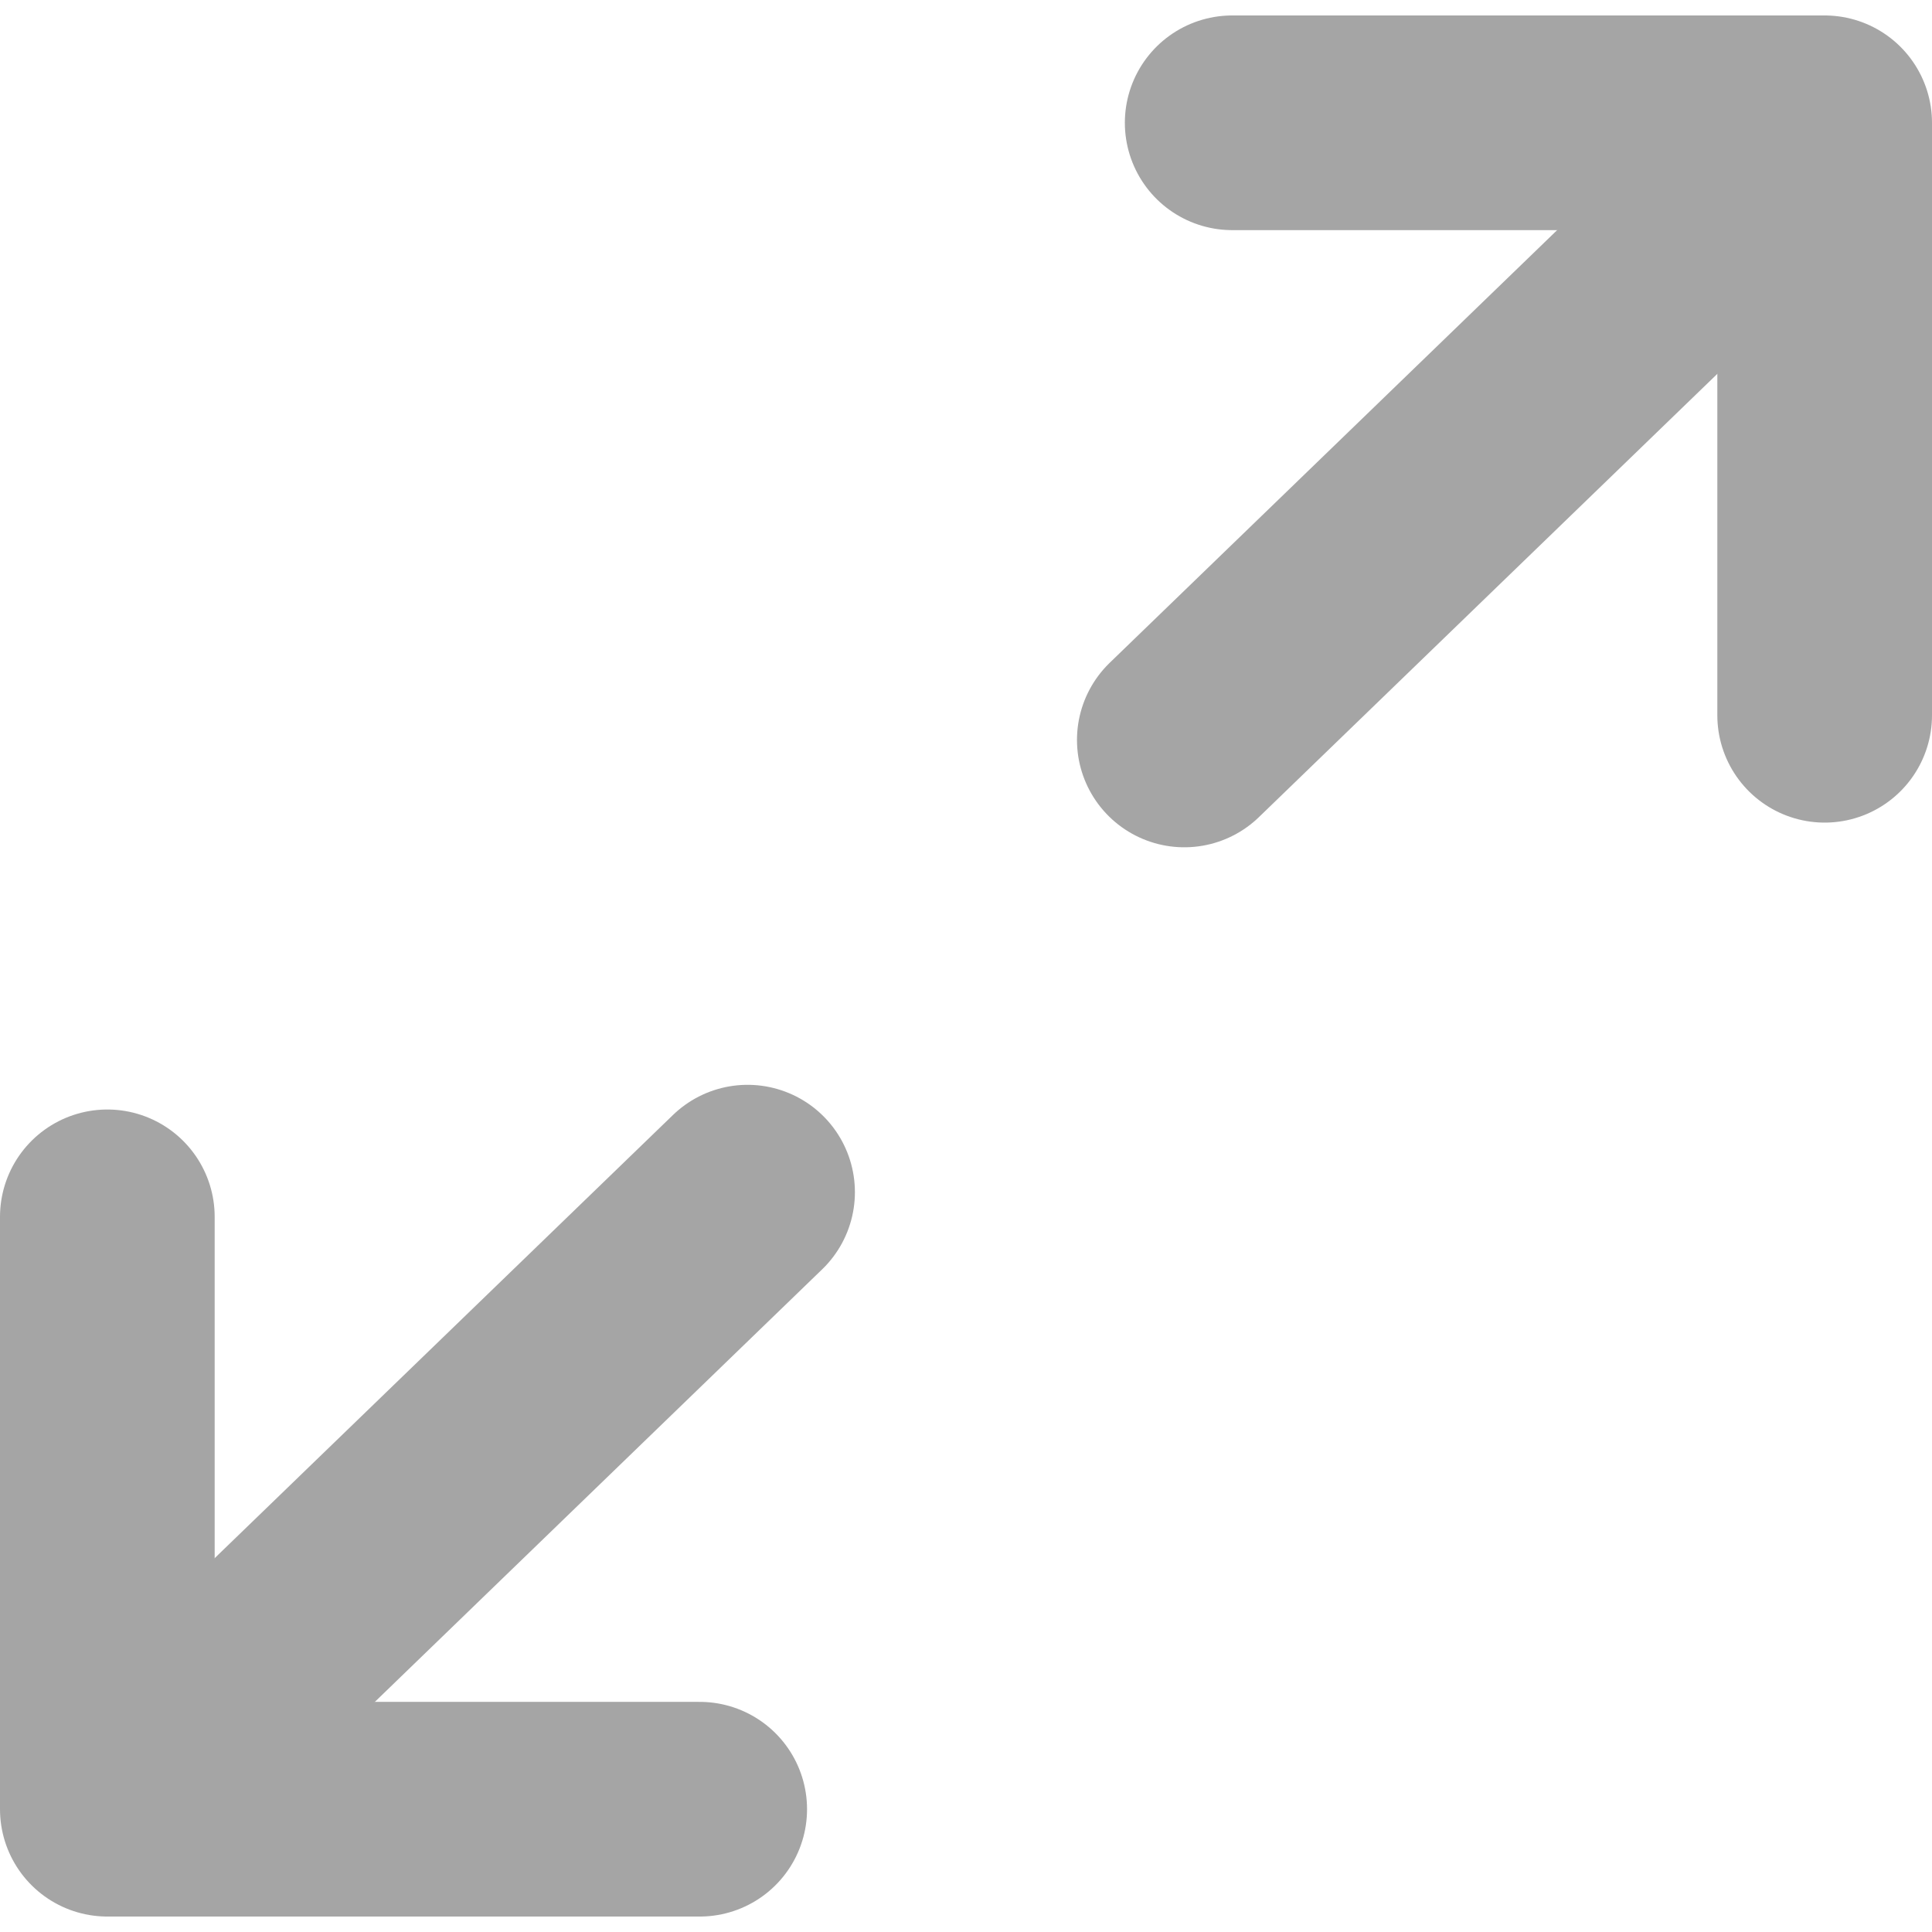
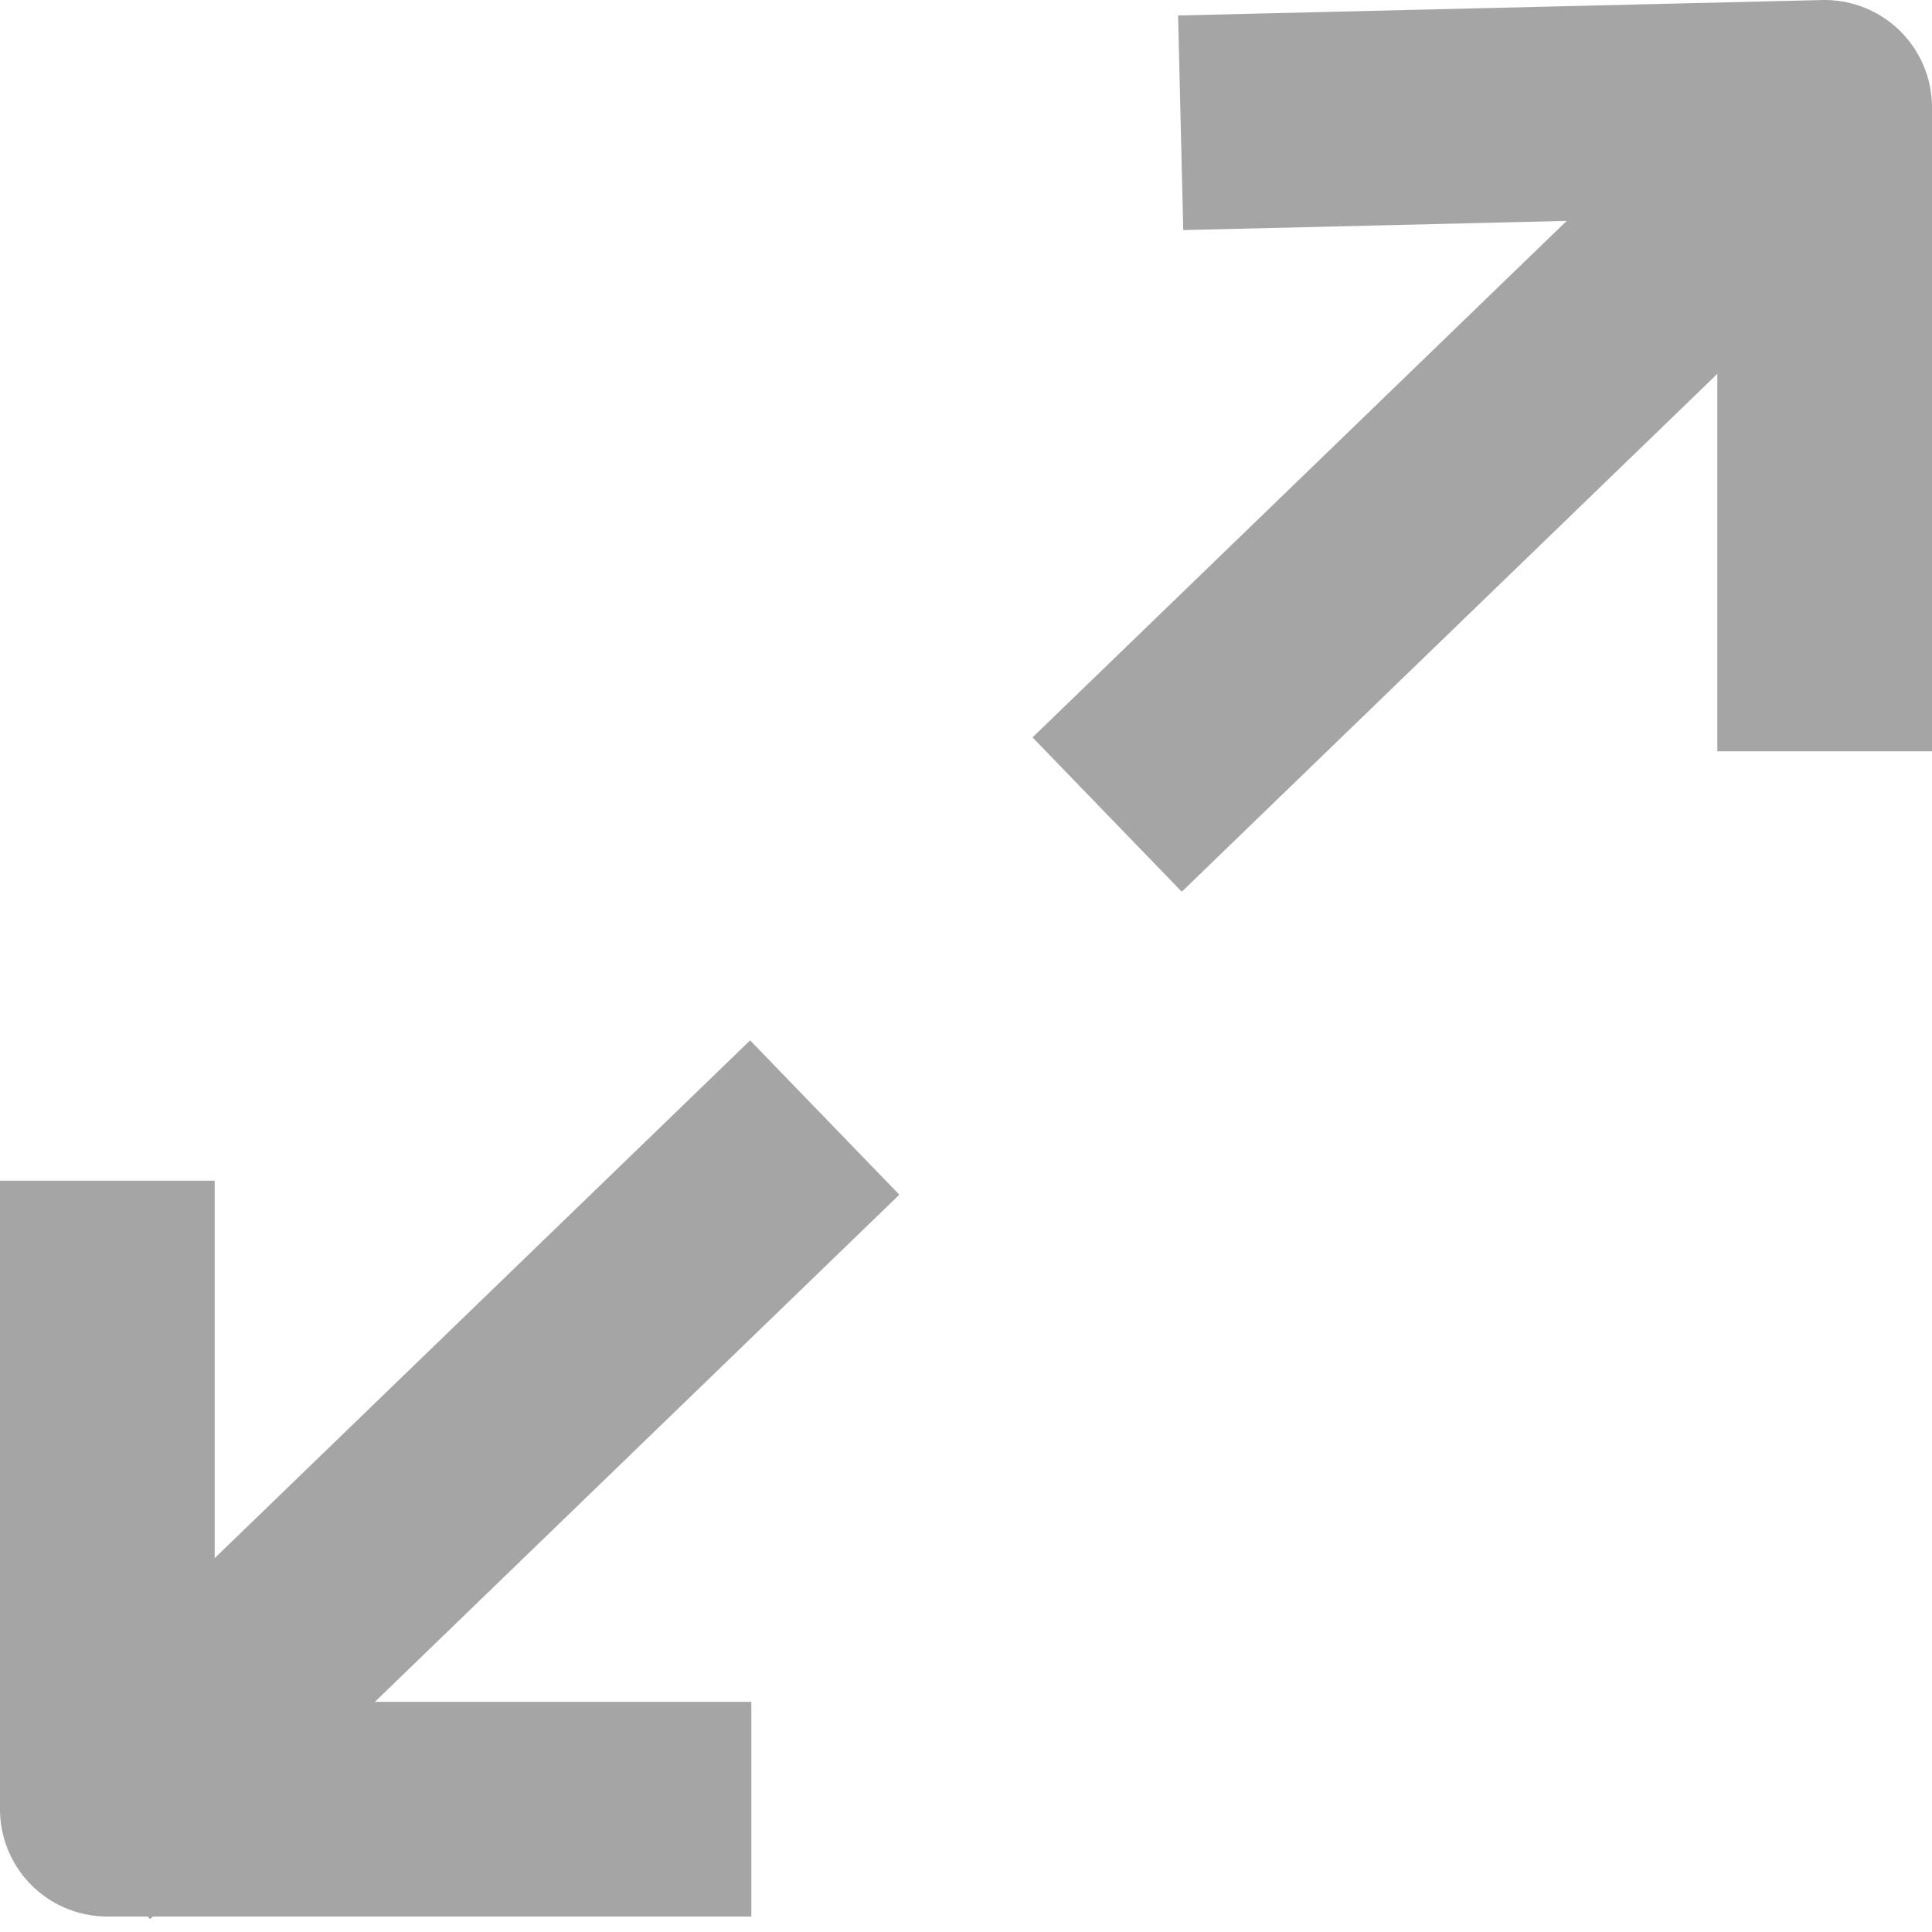
<svg xmlns="http://www.w3.org/2000/svg" version="1.1" id="Layer_1" x="0px" y="0px" width="18px" height="18px" viewBox="0 0 18 18" enable-background="new 0 0 18 18" xml:space="preserve">
  <g>
-     <polyline fill="none" stroke="#A5A5A5" stroke-width="2" stroke-linecap="round" stroke-linejoin="round" points="17,6.664 17,1.144 11.48,1.144" />
-     <line fill="none" stroke="#A5A5A5" stroke-width="2" stroke-linecap="round" stroke-linejoin="round" x1="11.034" y1="6.894" x2="16.576" y2="1.535" />
-     <polyline fill="none" stroke="#A5A5A5" stroke-width="2" stroke-linecap="round" stroke-linejoin="round" points="1,11.337 1,16.856 6.519,16.856" />
-     <line fill="none" stroke="#A5A5A5" stroke-width="2" stroke-linecap="round" stroke-linejoin="round" x1="6.965" y1="11.107" x2="1.423" y2="16.466" />
+     <polyline fill="none" stroke="#A5A5A5" stroke-width="2" stroke-linecap="butt" stroke-linejoin="round" points="17,7 17,1.0 11,1.144" />
+     <line fill="none" stroke="#A5A5A5" stroke-width="2" stroke-linecap="square" stroke-linejoin="round" x1="11.034" y1="6.894" x2="16.576" y2="1.535" />
+     <polyline fill="none" stroke="#A5A5A5" stroke-width="2" stroke-linecap="butt" stroke-linejoin="round" points="1,11 1,16.856 7,16.856" />
+     <line fill="none" stroke="#A5A5A5" stroke-width="2" stroke-linecap="square" stroke-linejoin="round" x1="6.965" y1="11.107" x2="1.423" y2="16.466" />
  </g>
</svg>
